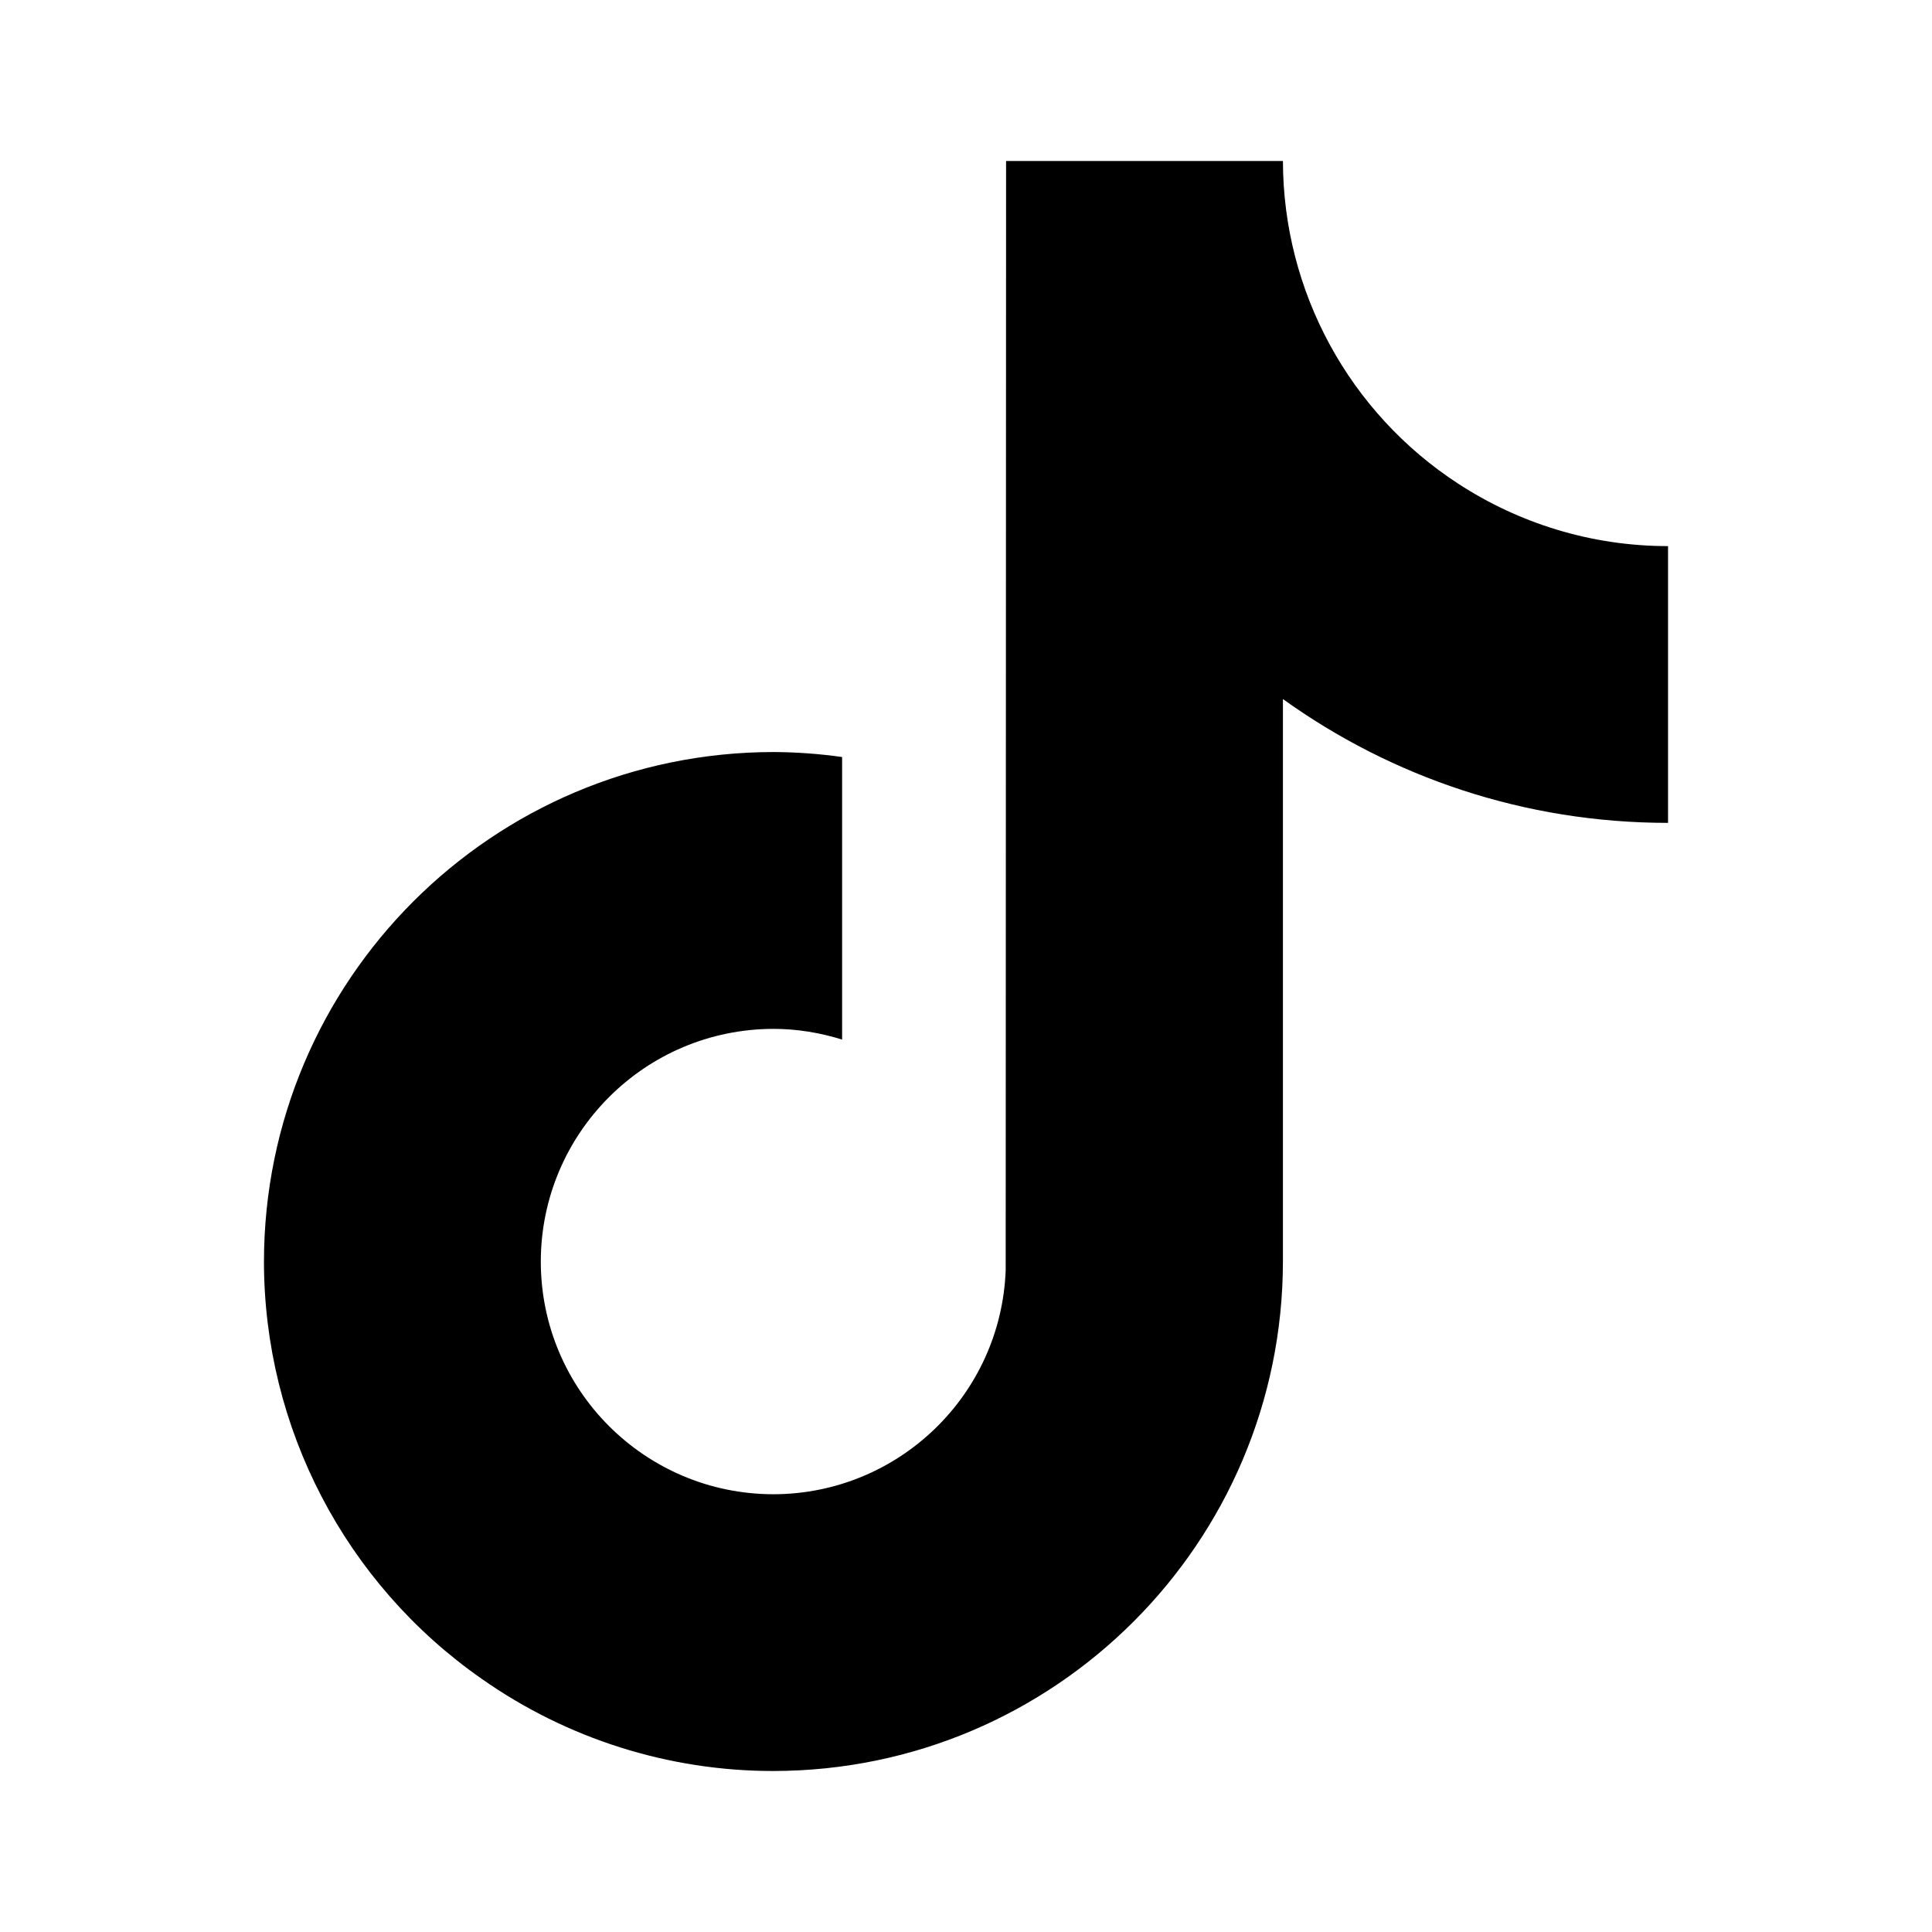
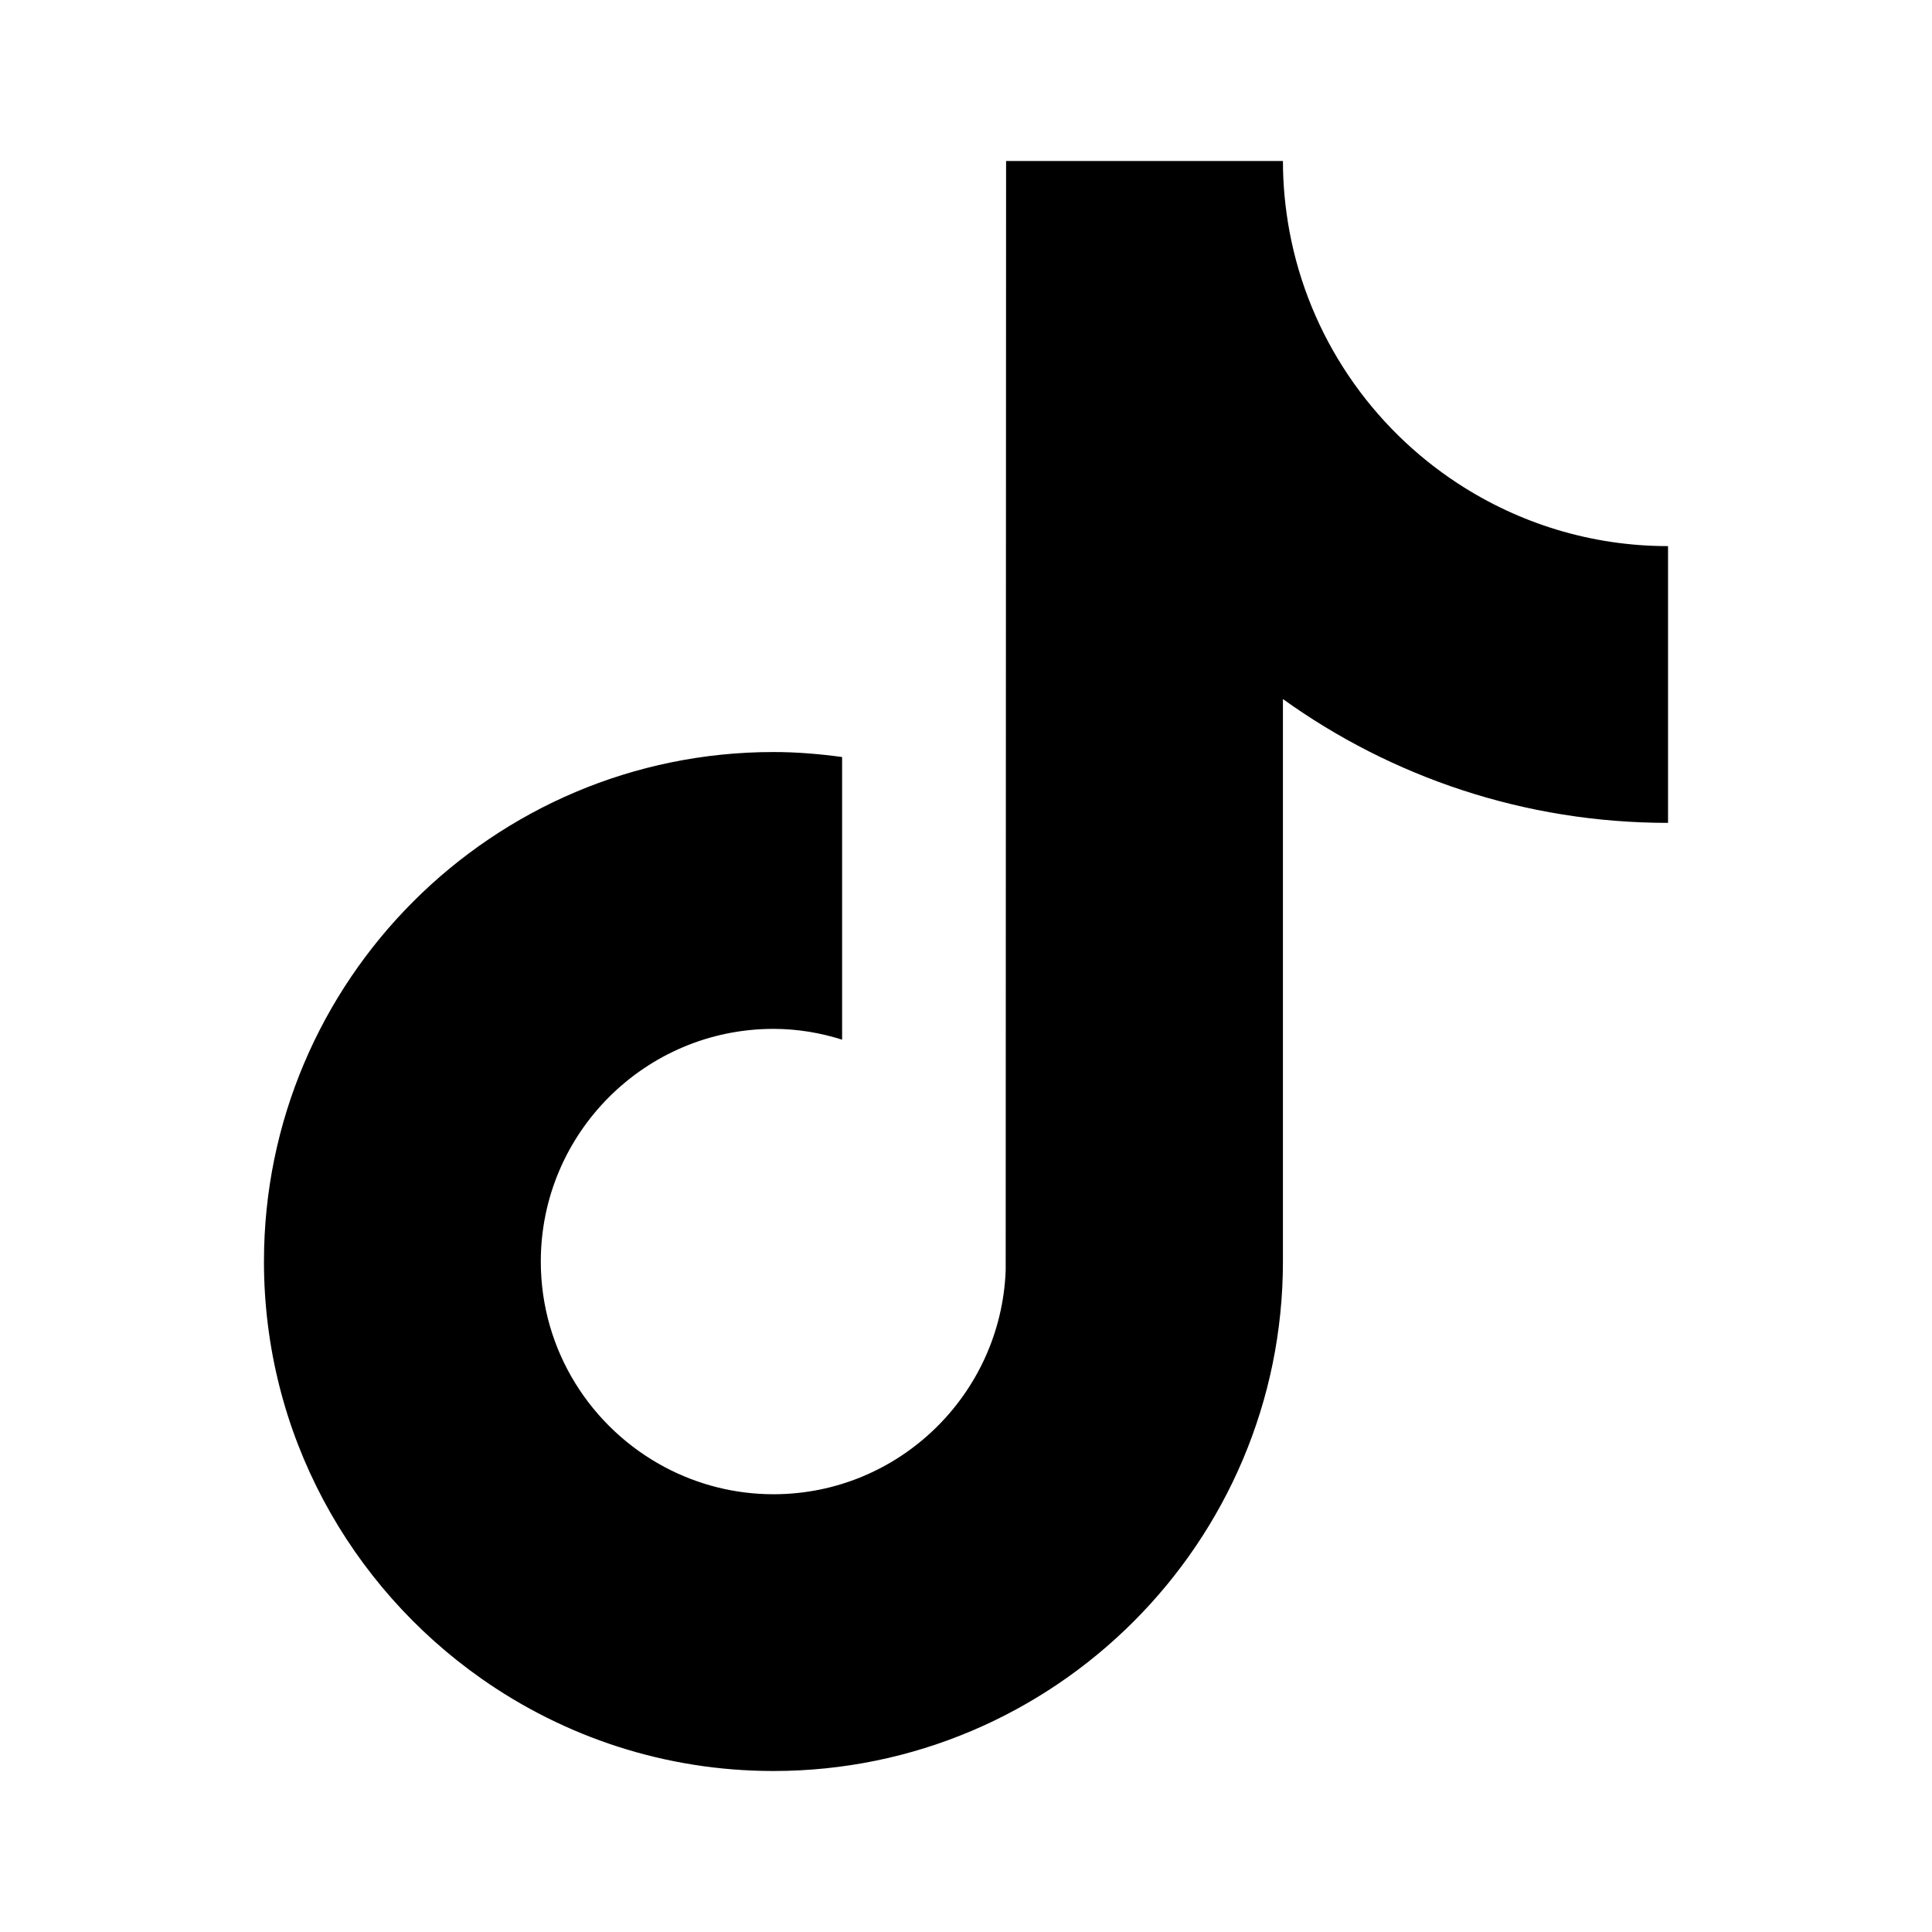
<svg xmlns="http://www.w3.org/2000/svg" width="24" height="24" viewBox="0 0 24 24" fill="none">
-   <path d="M18.115 6.009A4.793 4.793 0 0115.937 2h-3.439l-.005 13.78a2.892 2.892 0 01-2.885 2.782 2.892 2.892 0 01-2.89-2.89 2.894 2.894 0 012.89-2.891c.298 0 .583.049.853.133v-3.51a6.308 6.308 0 00-.853-.062 6.336 6.336 0 00-6.329 6.33 6.324 6.324 0 002.702 5.181A6.292 6.292 0 009.608 22a6.336 6.336 0 006.329-6.329V8.684c1.348.968 3 1.538 4.784 1.538V6.784c-.96 0-1.855-.286-2.606-.775z" fill="#000" />
+   <path d="M18.115 6.009C17.038 5.307 16.261 4.183 16.018 2.872C15.966 2.589 15.937 2.298 15.937 2H12.498L12.493 15.78C12.435 17.323 11.165 18.562 9.608 18.562C9.124 18.562 8.668 18.441 8.267 18.23C7.347 17.745 6.718 16.781 6.718 15.671C6.718 14.078 8.014 12.781 9.608 12.781C9.906 12.781 10.191 12.83 10.461 12.915V9.404C10.181 9.366 9.898 9.342 9.608 9.342C6.118 9.342 3.279 12.182 3.279 15.671C3.279 17.812 4.349 19.707 5.981 20.853C7.009 21.575 8.259 22 9.608 22C13.098 22 15.937 19.161 15.937 15.671V8.684C17.285 9.652 18.938 10.222 20.721 10.222V6.784C19.76 6.784 18.866 6.498 18.115 6.009Z" fill="black" />
</svg>
